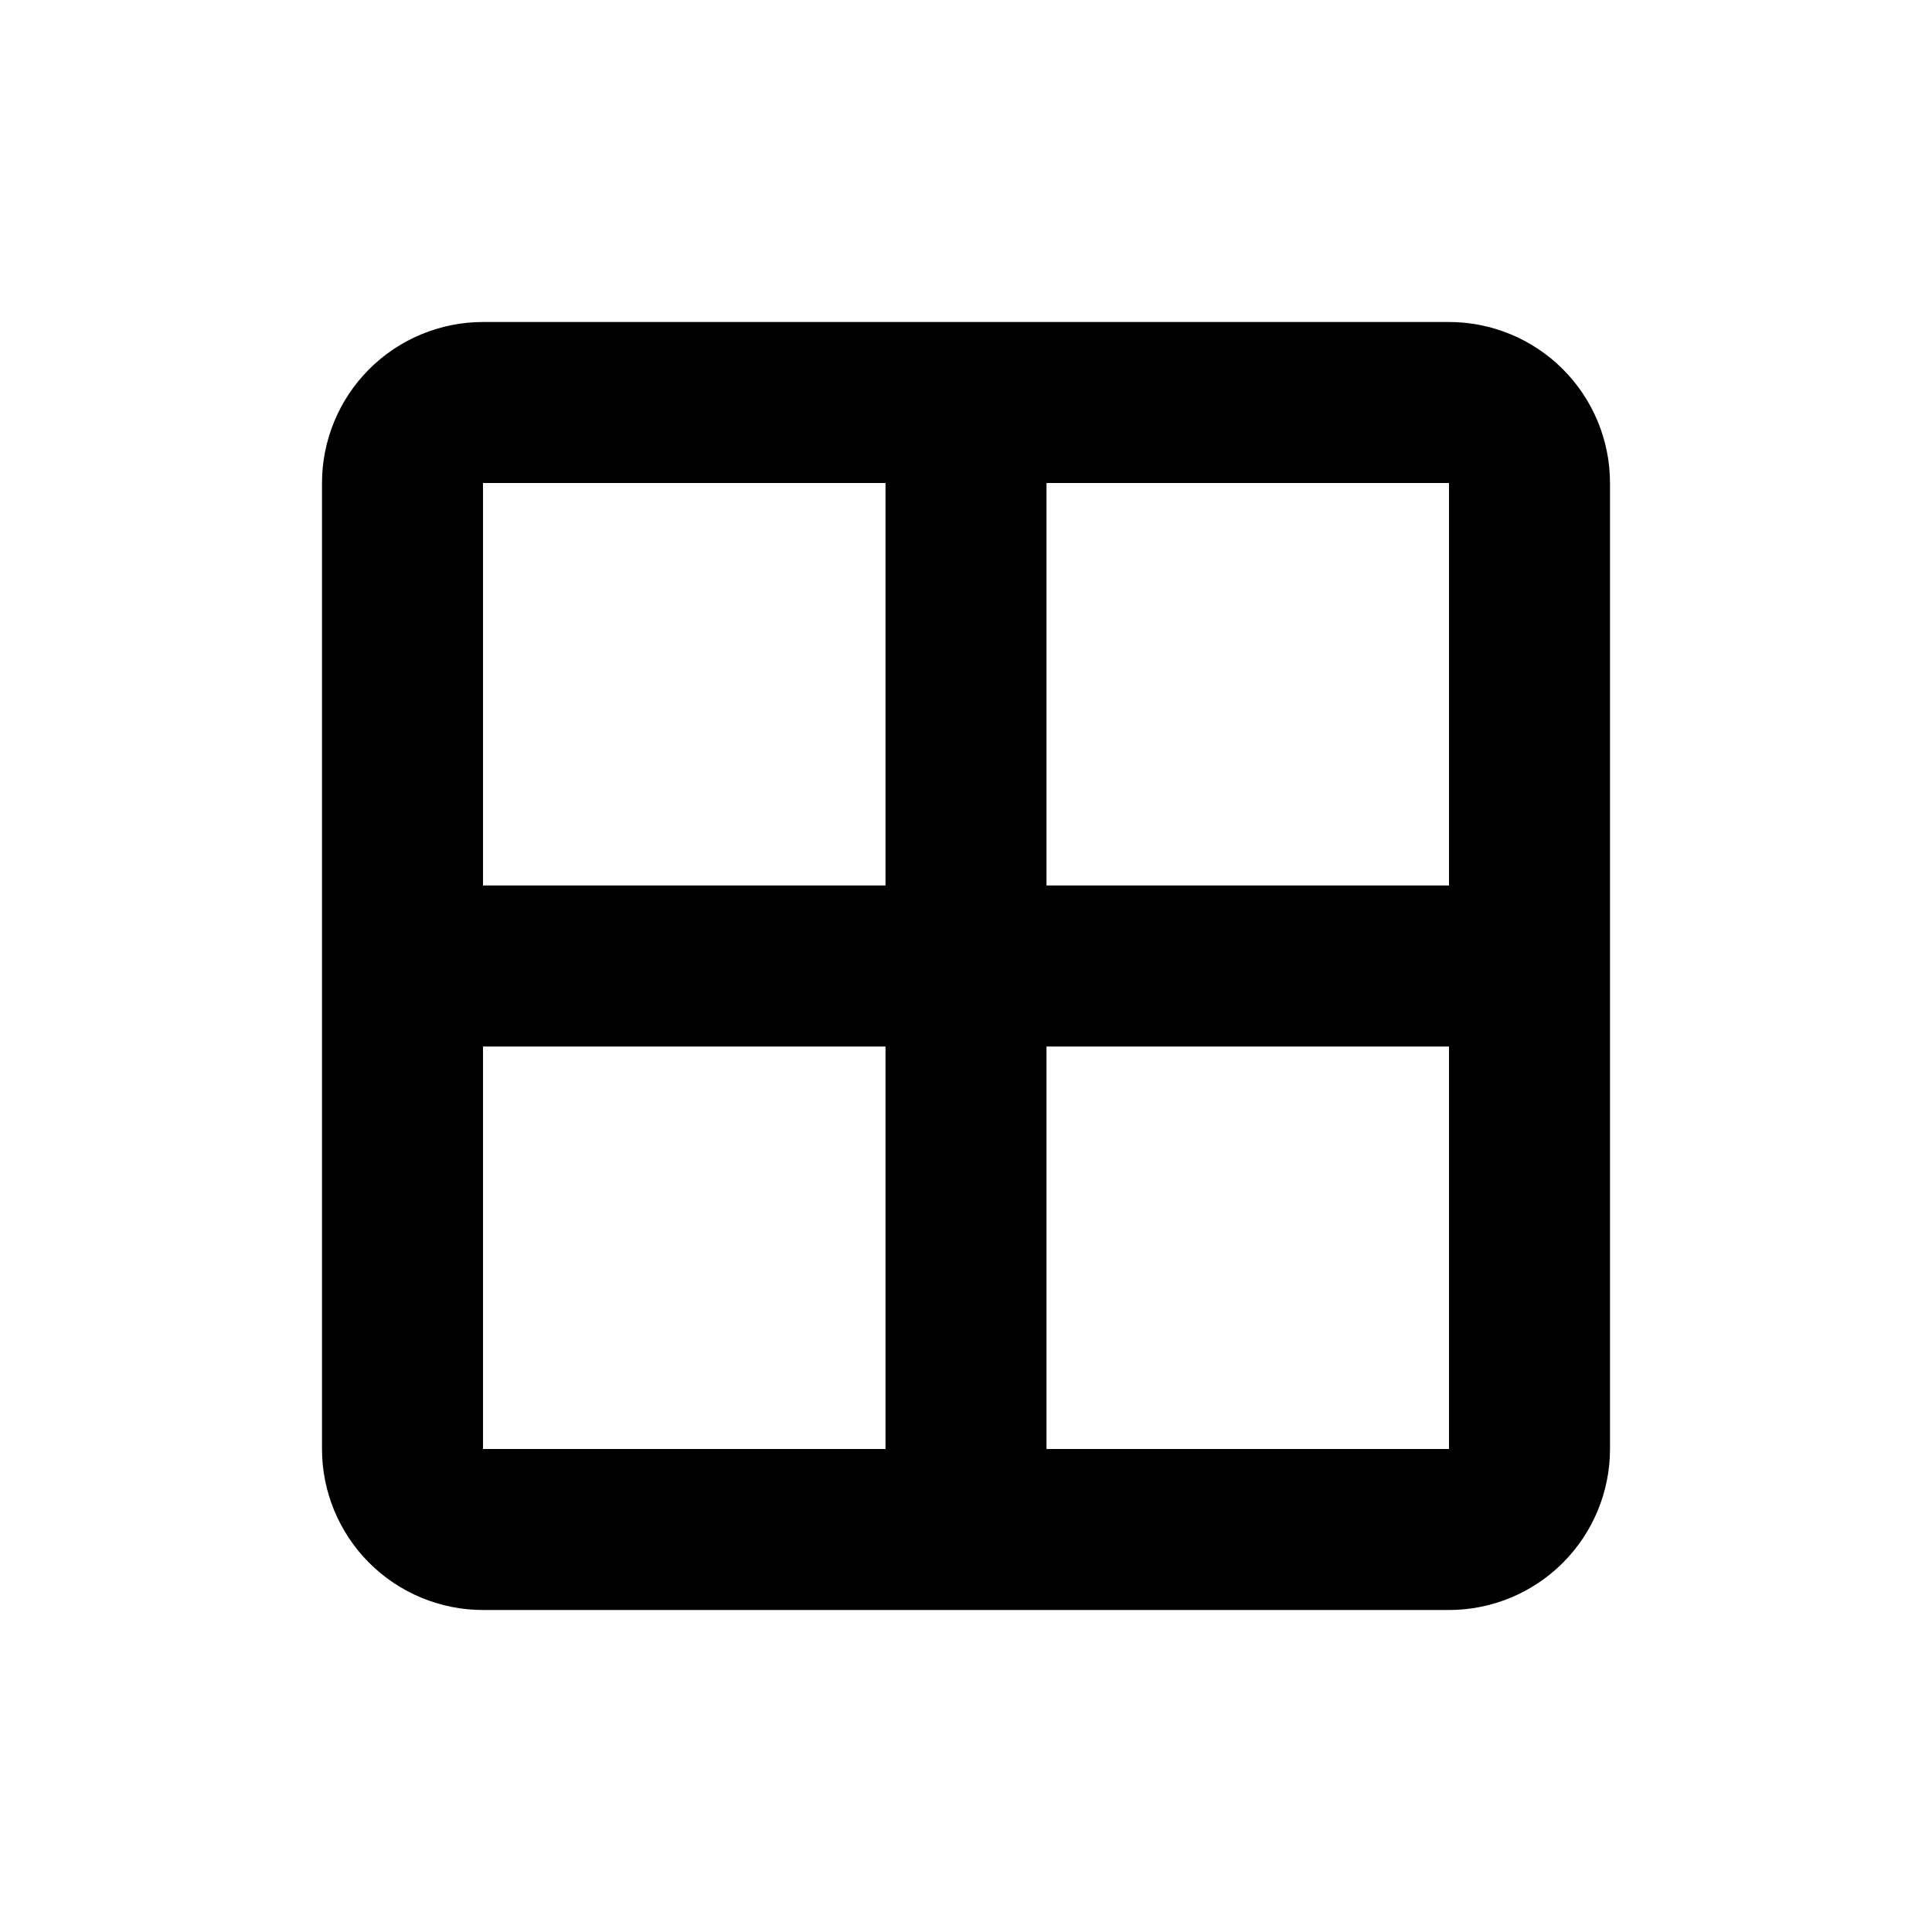
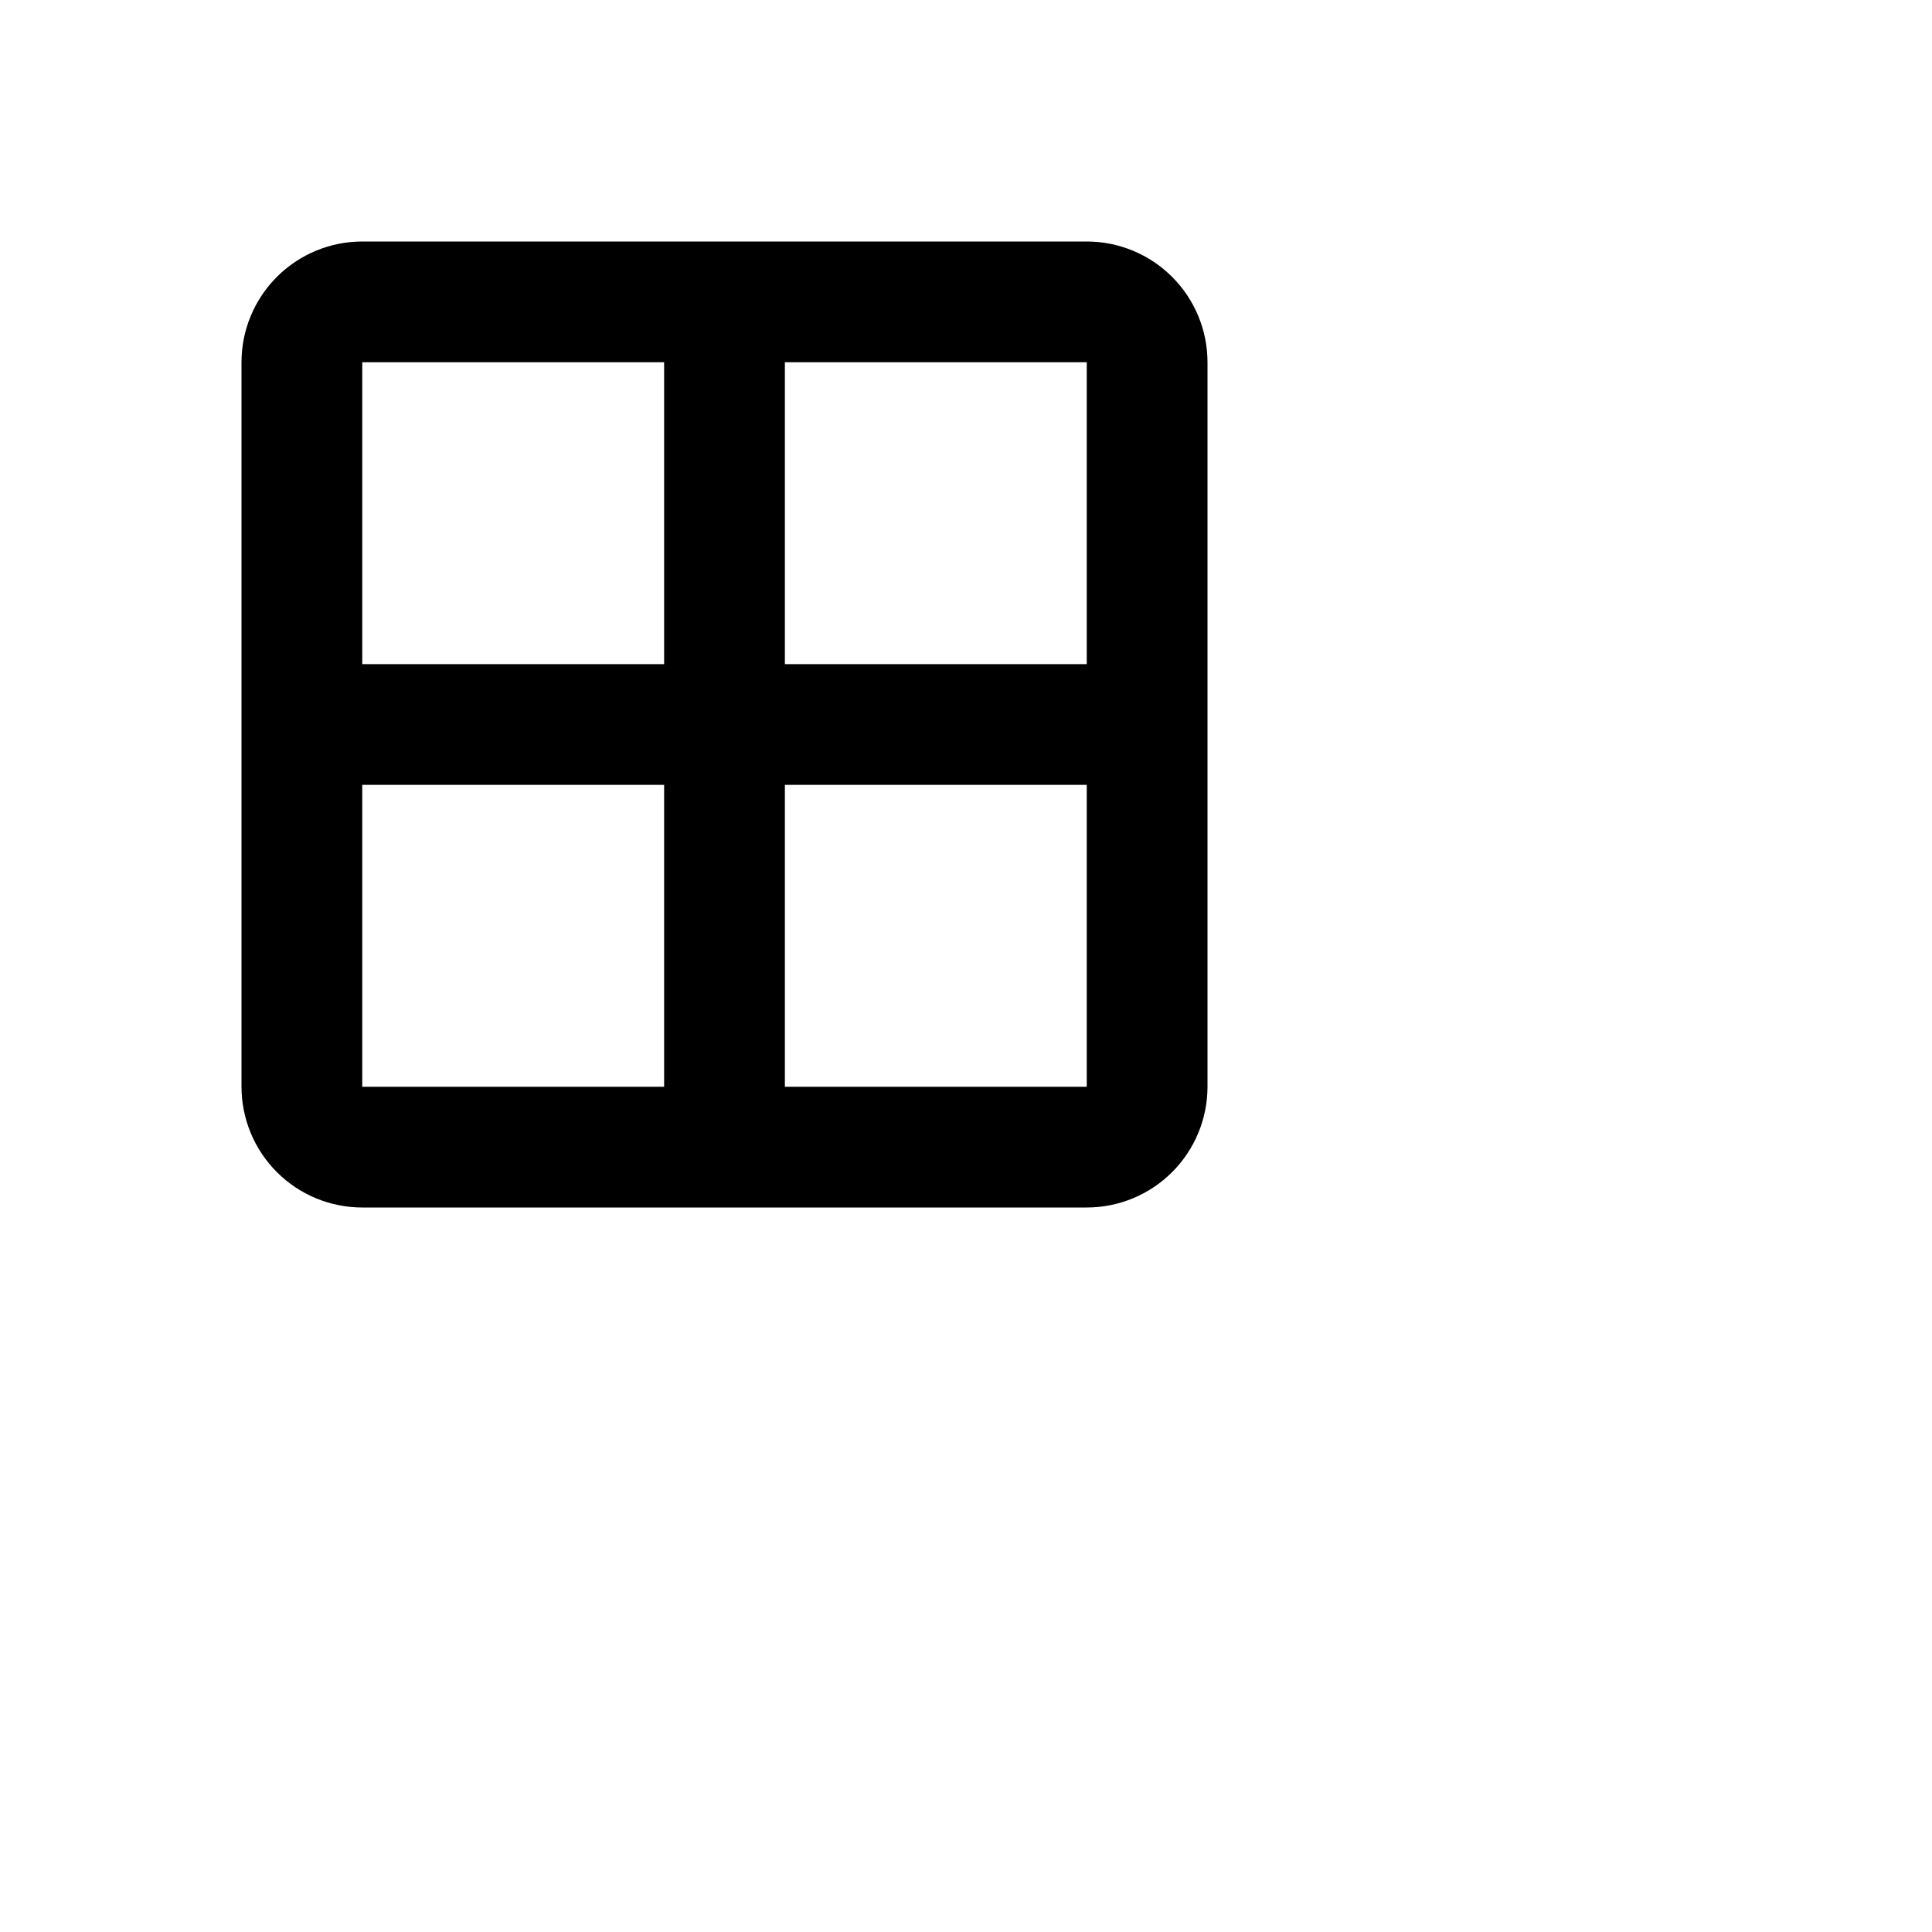
- <svg xmlns="http://www.w3.org/2000/svg" width="24" height="24" viewBox="0 0 24 24">
+ <svg xmlns="http://www.w3.org/2000/svg" width="32" height="32" viewBox="0 0 32 32">
  <path d="M6 4H18C18.53 4 19.039 4.211 19.414 4.586C19.789 4.961 20 5.47 20 6V18C20 18.53 19.789 19.039 19.414 19.414C19.039 19.789 18.53 20 18 20H6C5.47 20 4.961 19.789 4.586 19.414C4.211 19.039 4 18.53 4 18V6C4 5.47 4.211 4.961 4.586 4.586C4.961 4.211 5.47 4 6 4V4ZM13 13V18H18V13H13ZM6 13V18H11V13H6ZM13 6V11H18V6H13ZM6 6V11H11V6H6Z" />
</svg>
